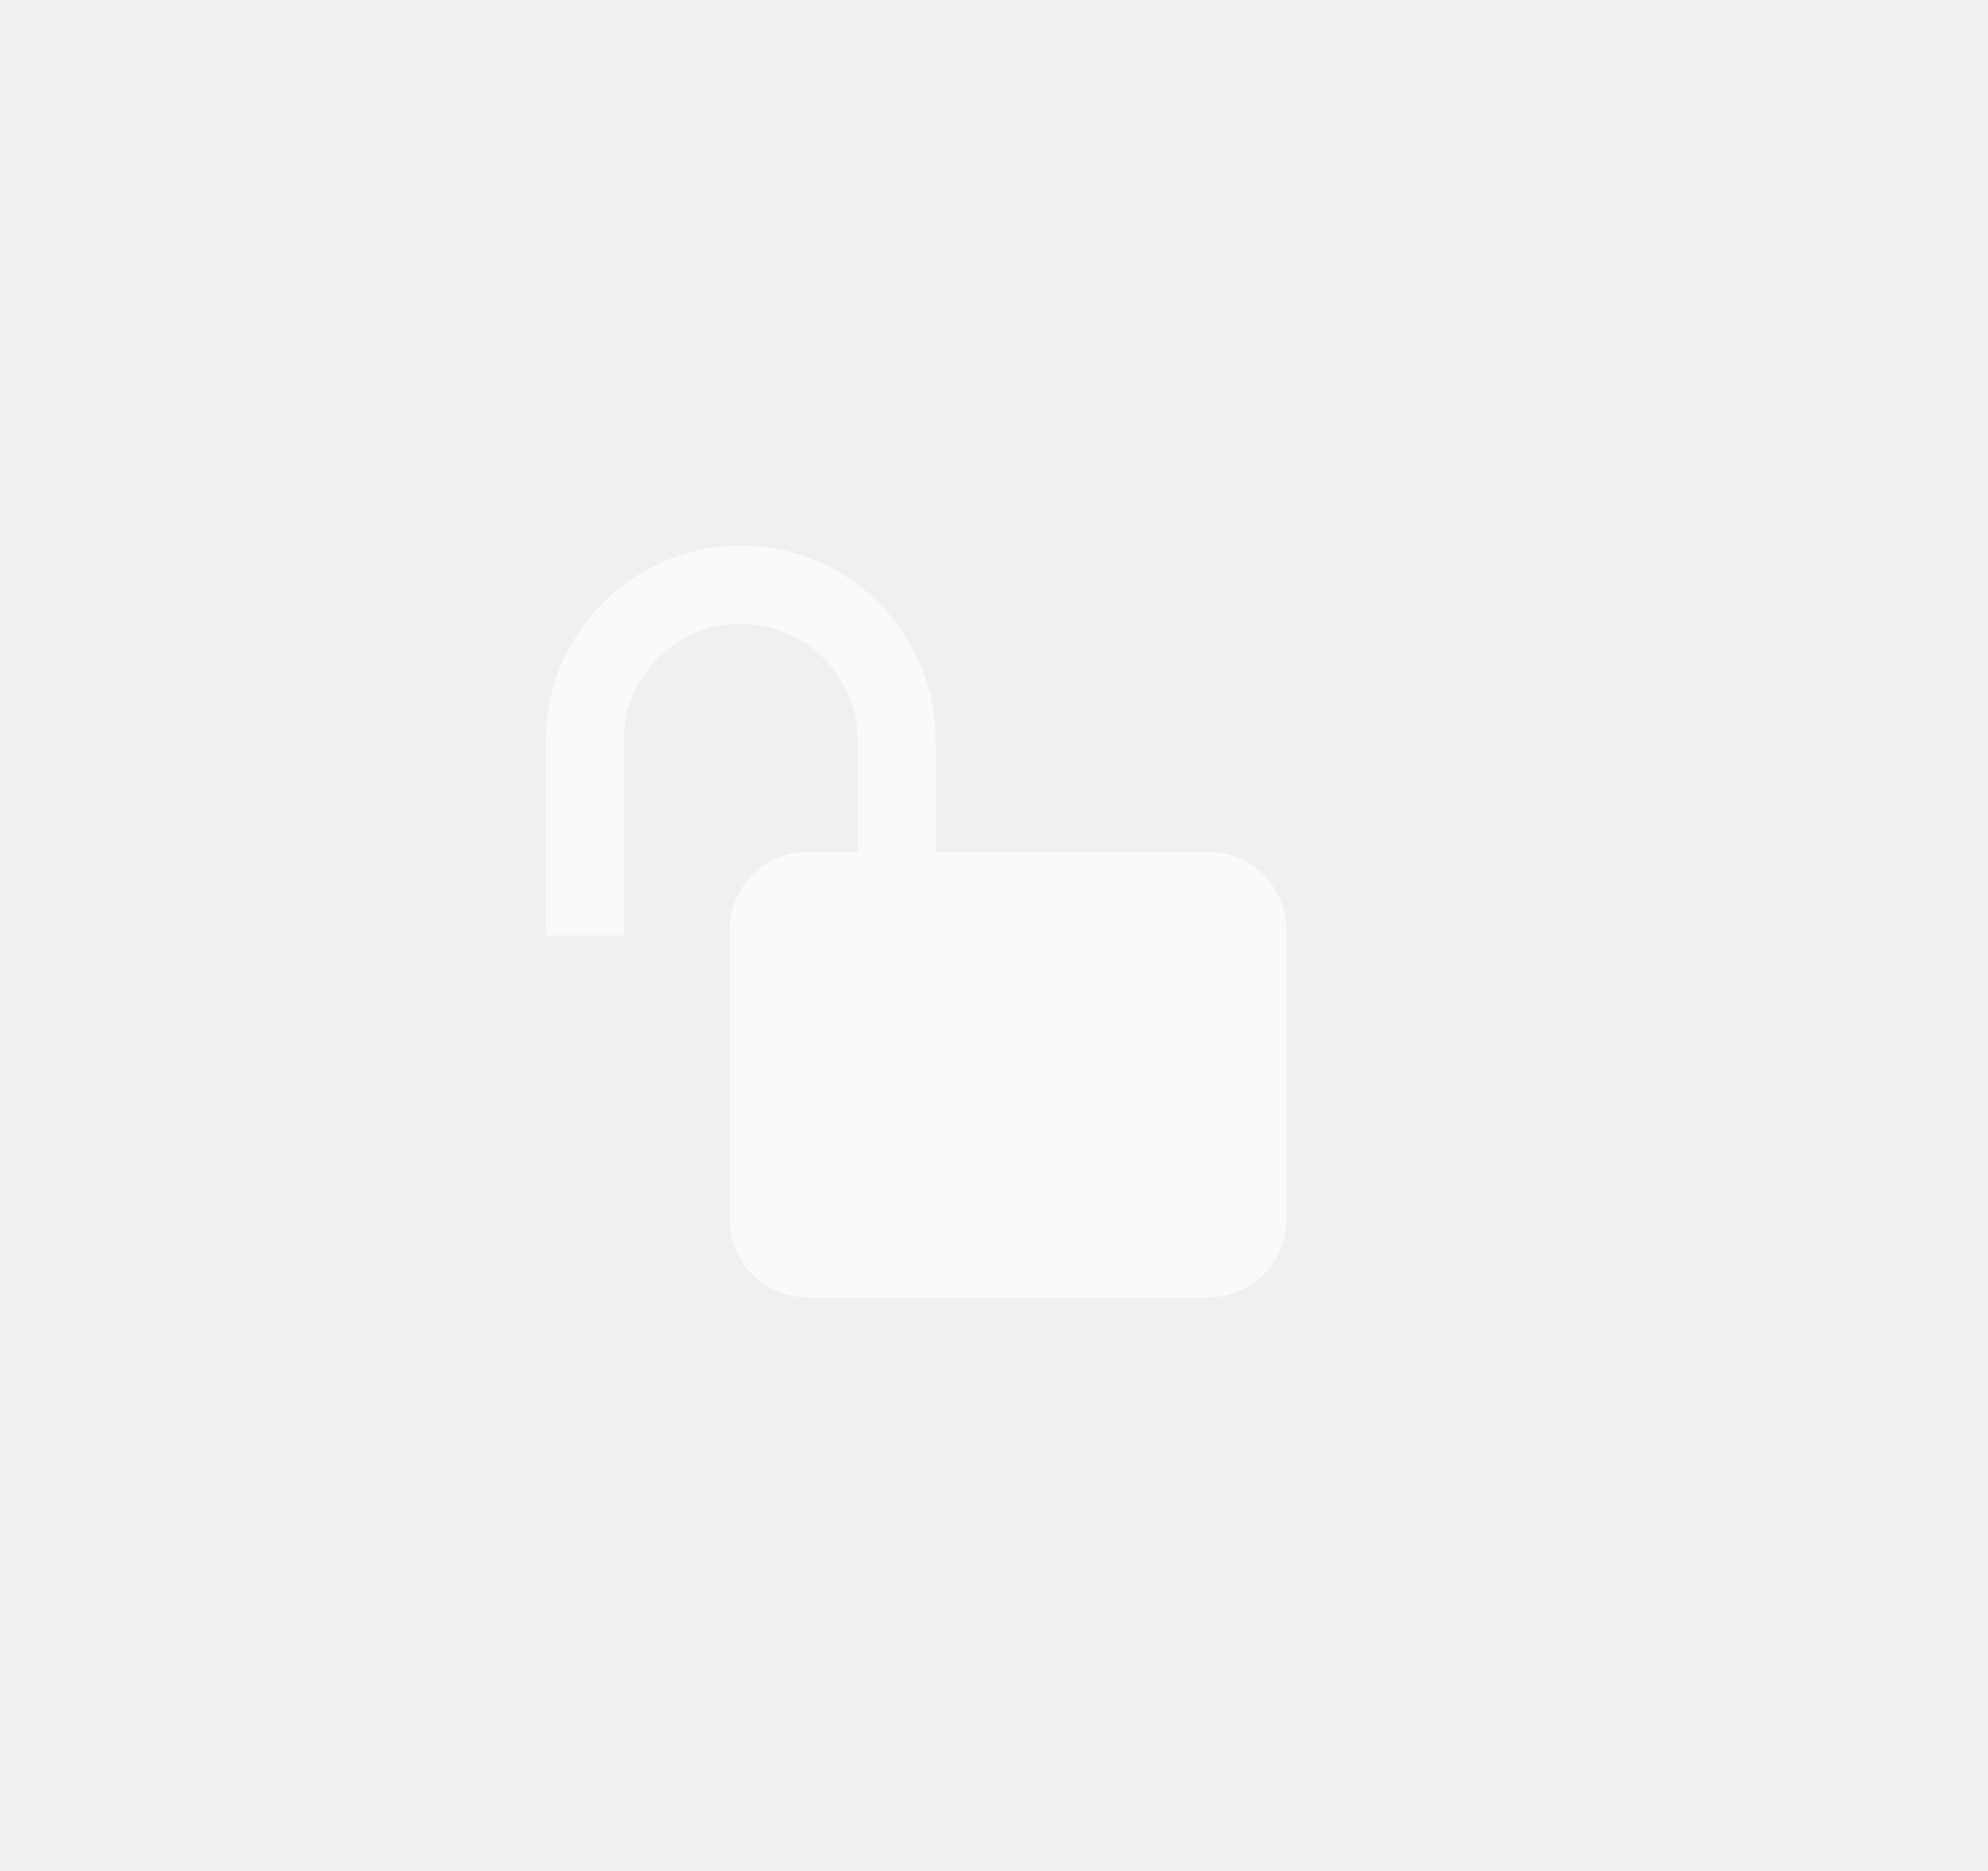
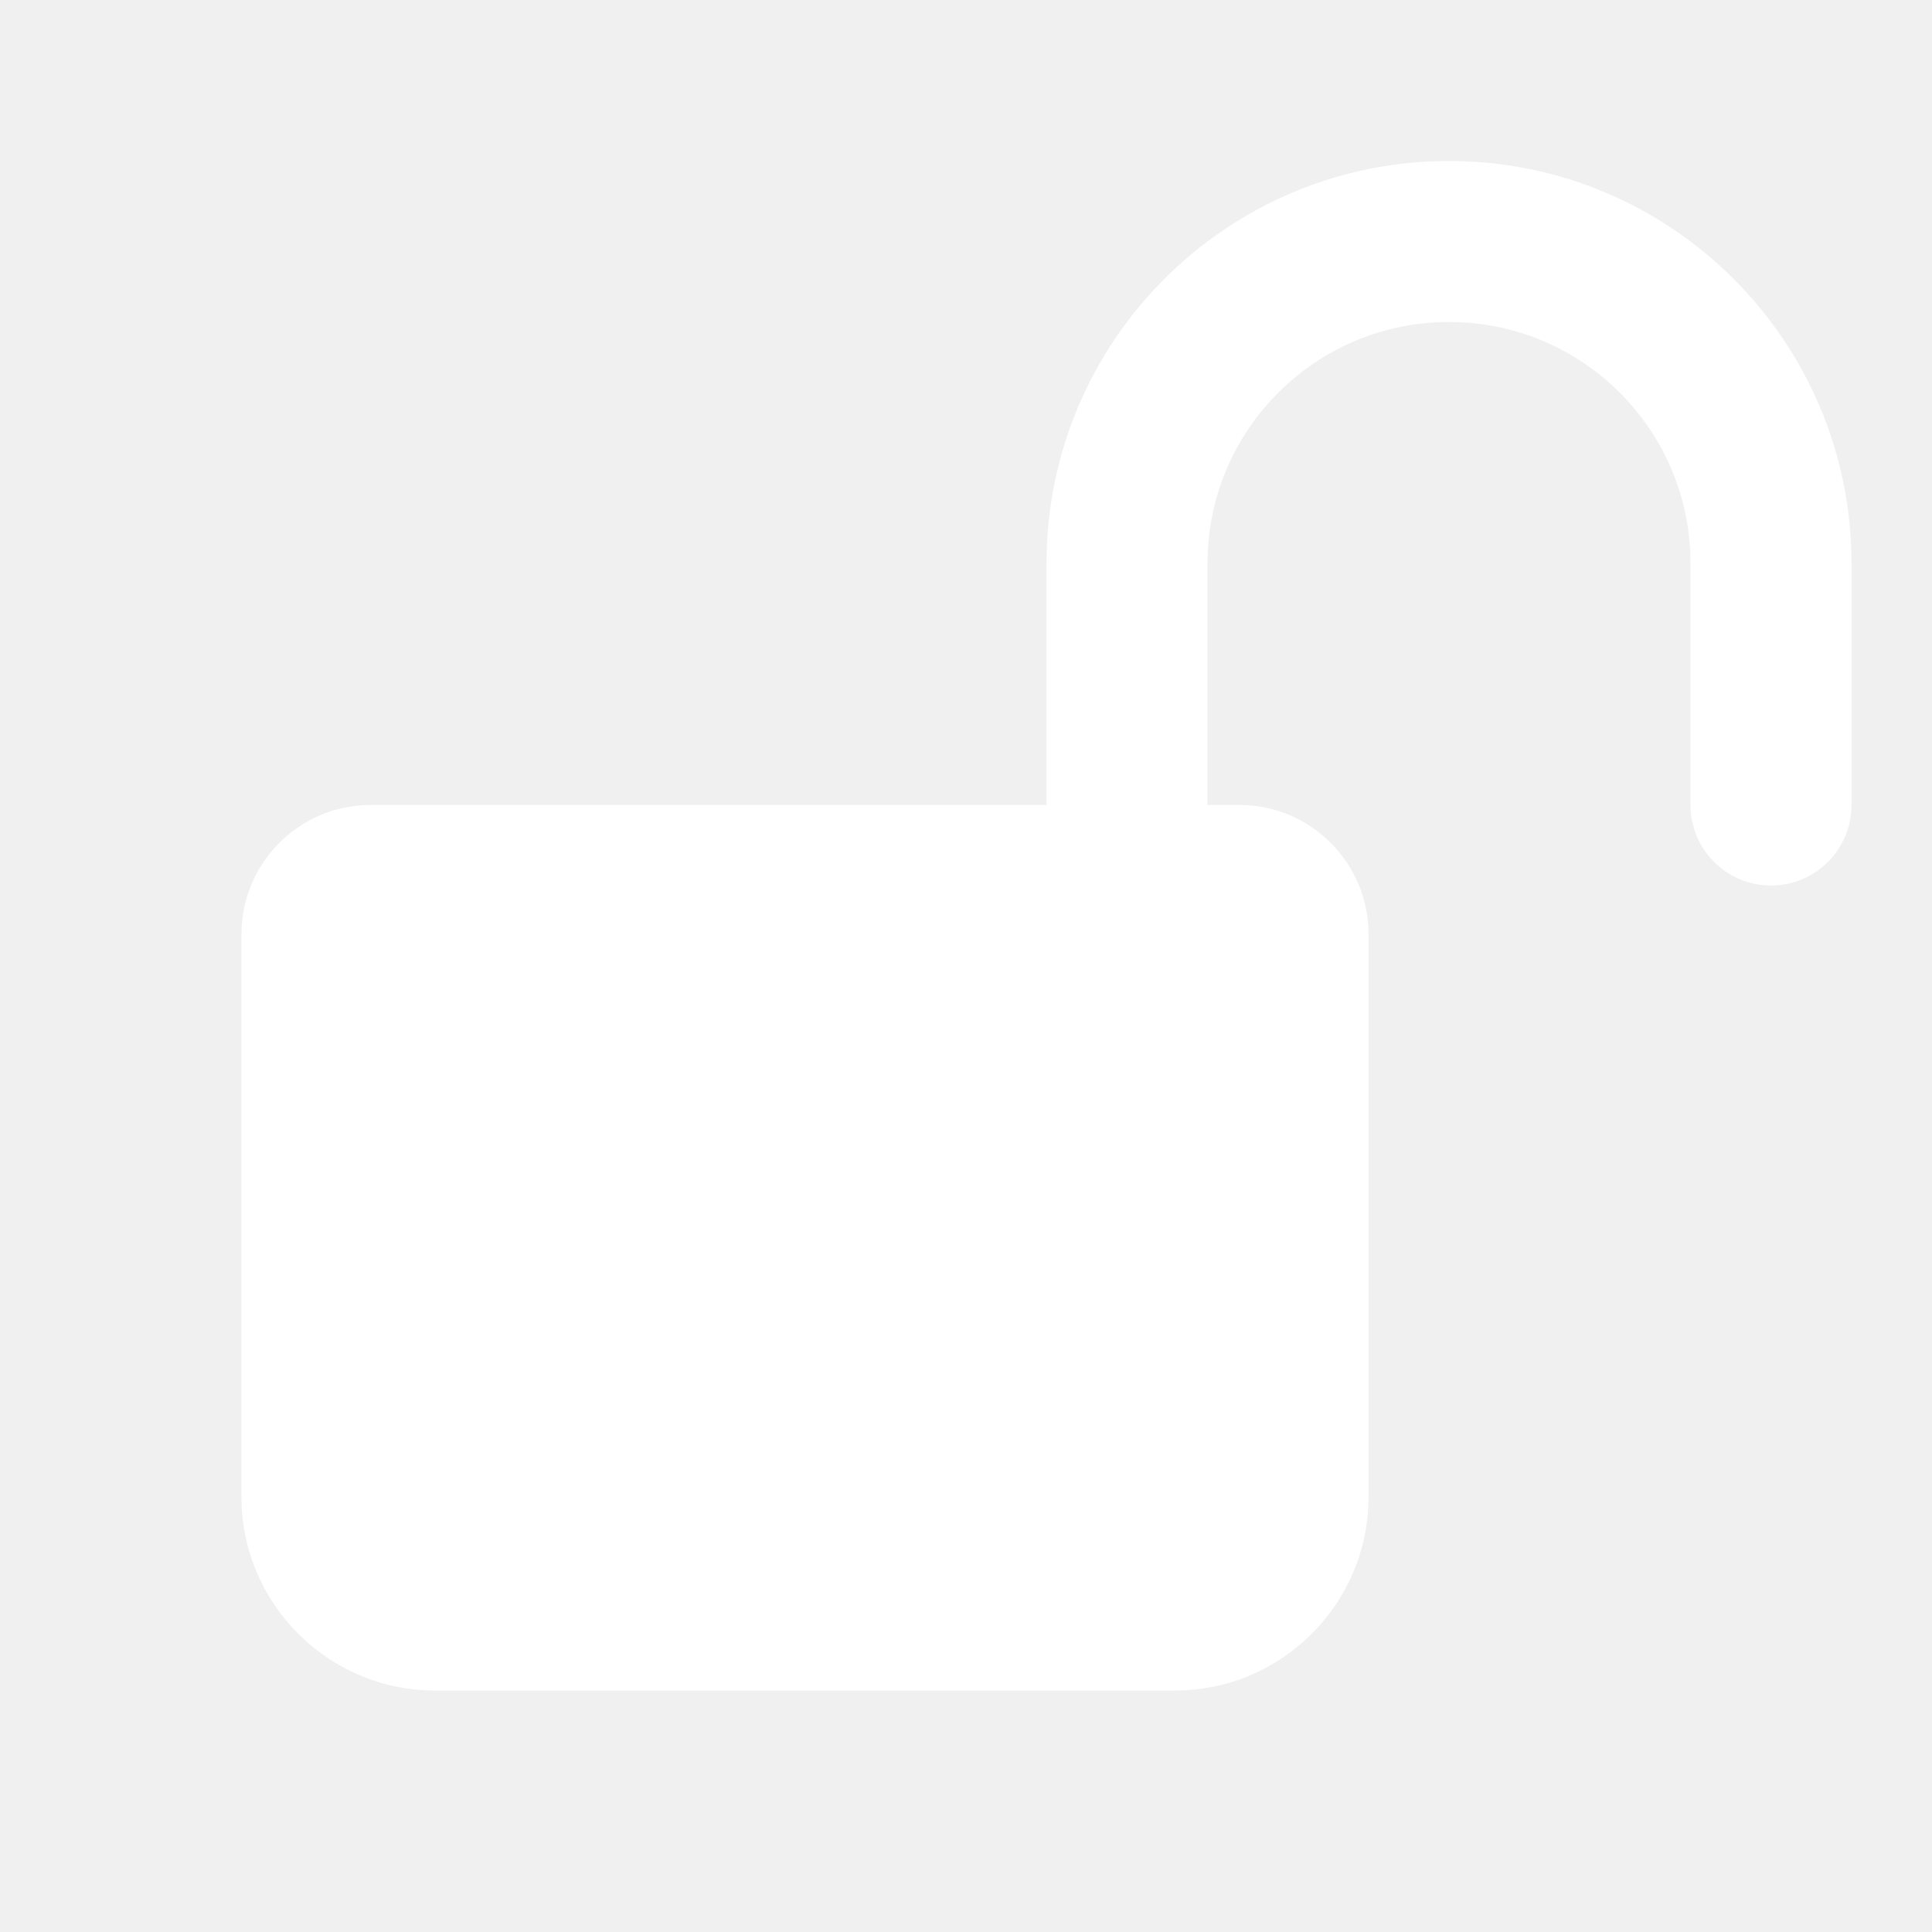
- <svg xmlns="http://www.w3.org/2000/svg" width="51" height="48" viewBox="0 0 51 48" fill="none">
-   <path fill-rule="evenodd" clip-rule="evenodd" d="M24.002 21.857H31.003C32.107 21.857 33.003 22.753 33.003 23.857V31.286C33.003 32.39 32.107 33.286 31.003 33.286H20.717C19.612 33.286 18.717 32.39 18.717 31.286V23.857C18.717 22.753 19.612 21.857 20.717 21.857H22.002V19C22.002 17.343 20.659 16 19.002 16C17.345 16 16.002 17.343 16.002 19V24H14.002V19C14.002 16.239 16.241 14 19.002 14C21.763 14 24.002 16.239 24.002 19V21.857Z" fill="#FAFAFA" />
+ <svg xmlns="http://www.w3.org/2000/svg" width="48" height="48" viewBox="0 0 24 24">
+   <path fill="#ffffff" d="M18 2a5 5 0 0 0-5 5v3H4.6c-.88 0-1.6.72-1.6 1.6v7C3 19.92 4.08 21 5.4 21h9.2c1.32 0 2.4-1.08 2.4-2.4v-7c0-.88-.72-1.6-1.6-1.6H15V7c0-1.658 1.342-3 3-3s3 1.342 3 3v3a1 1 0 1 0 2 0V7a5 5 0 0 0-5-5" />
</svg>
